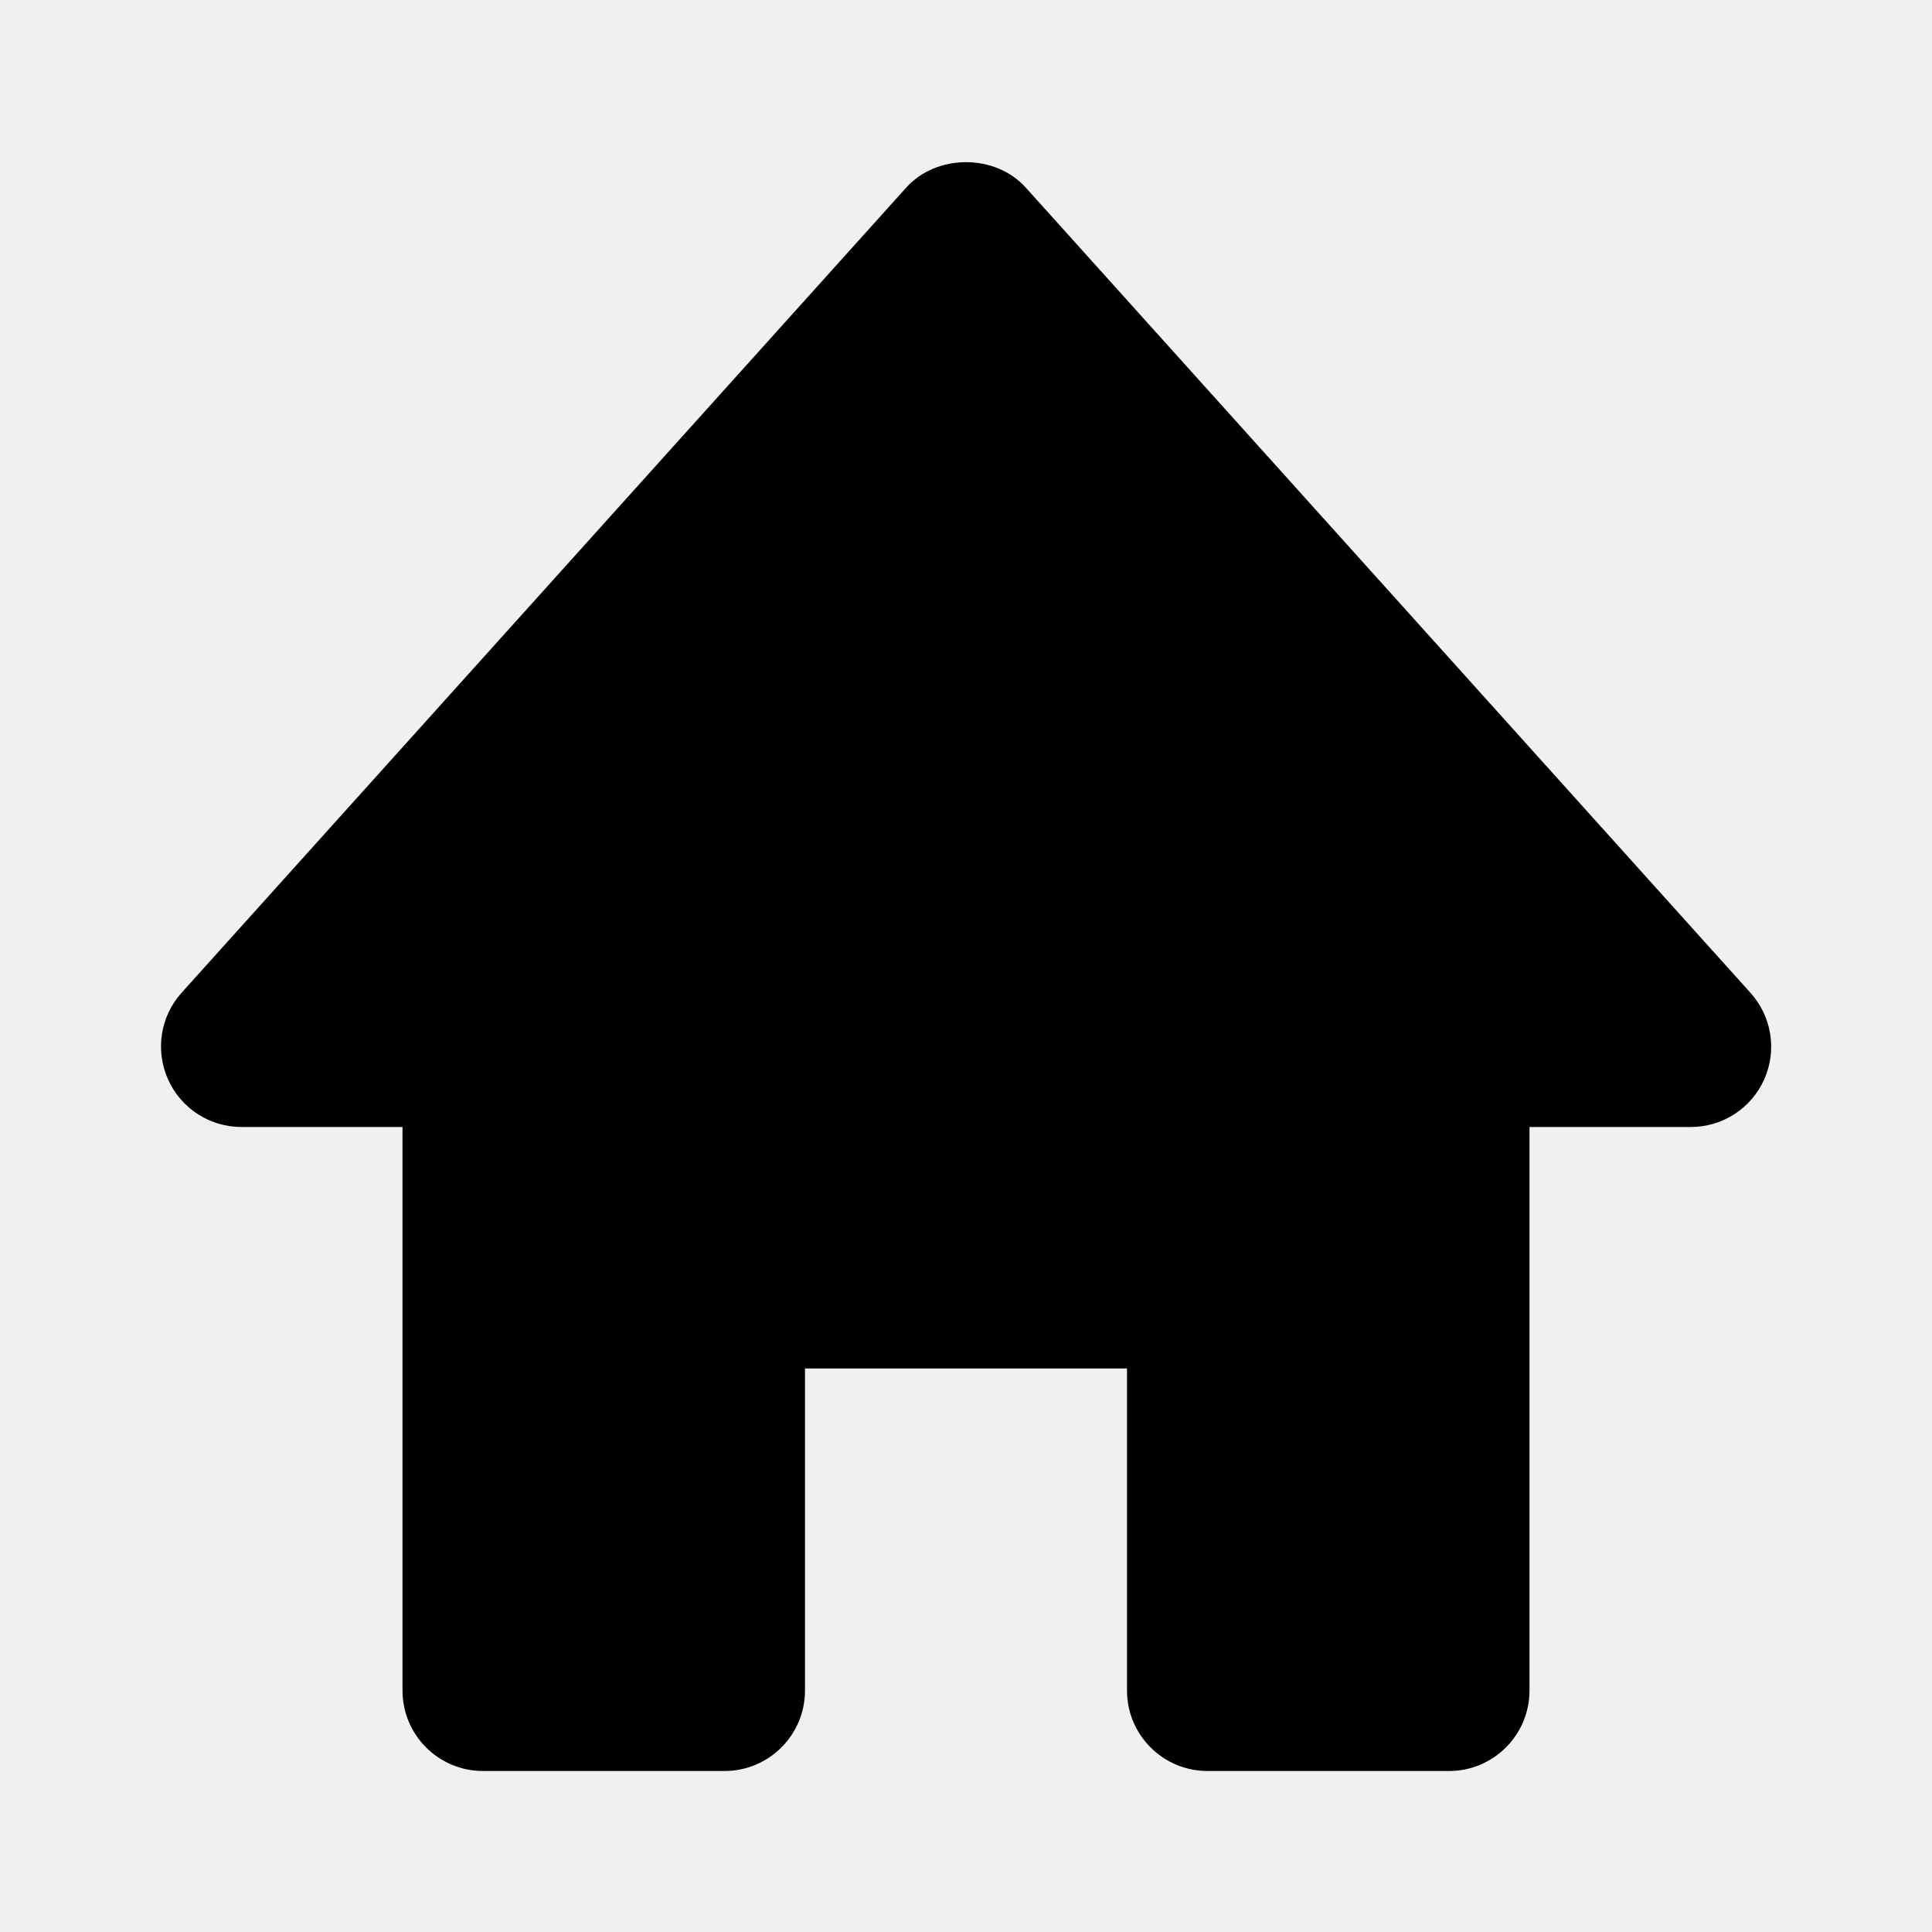
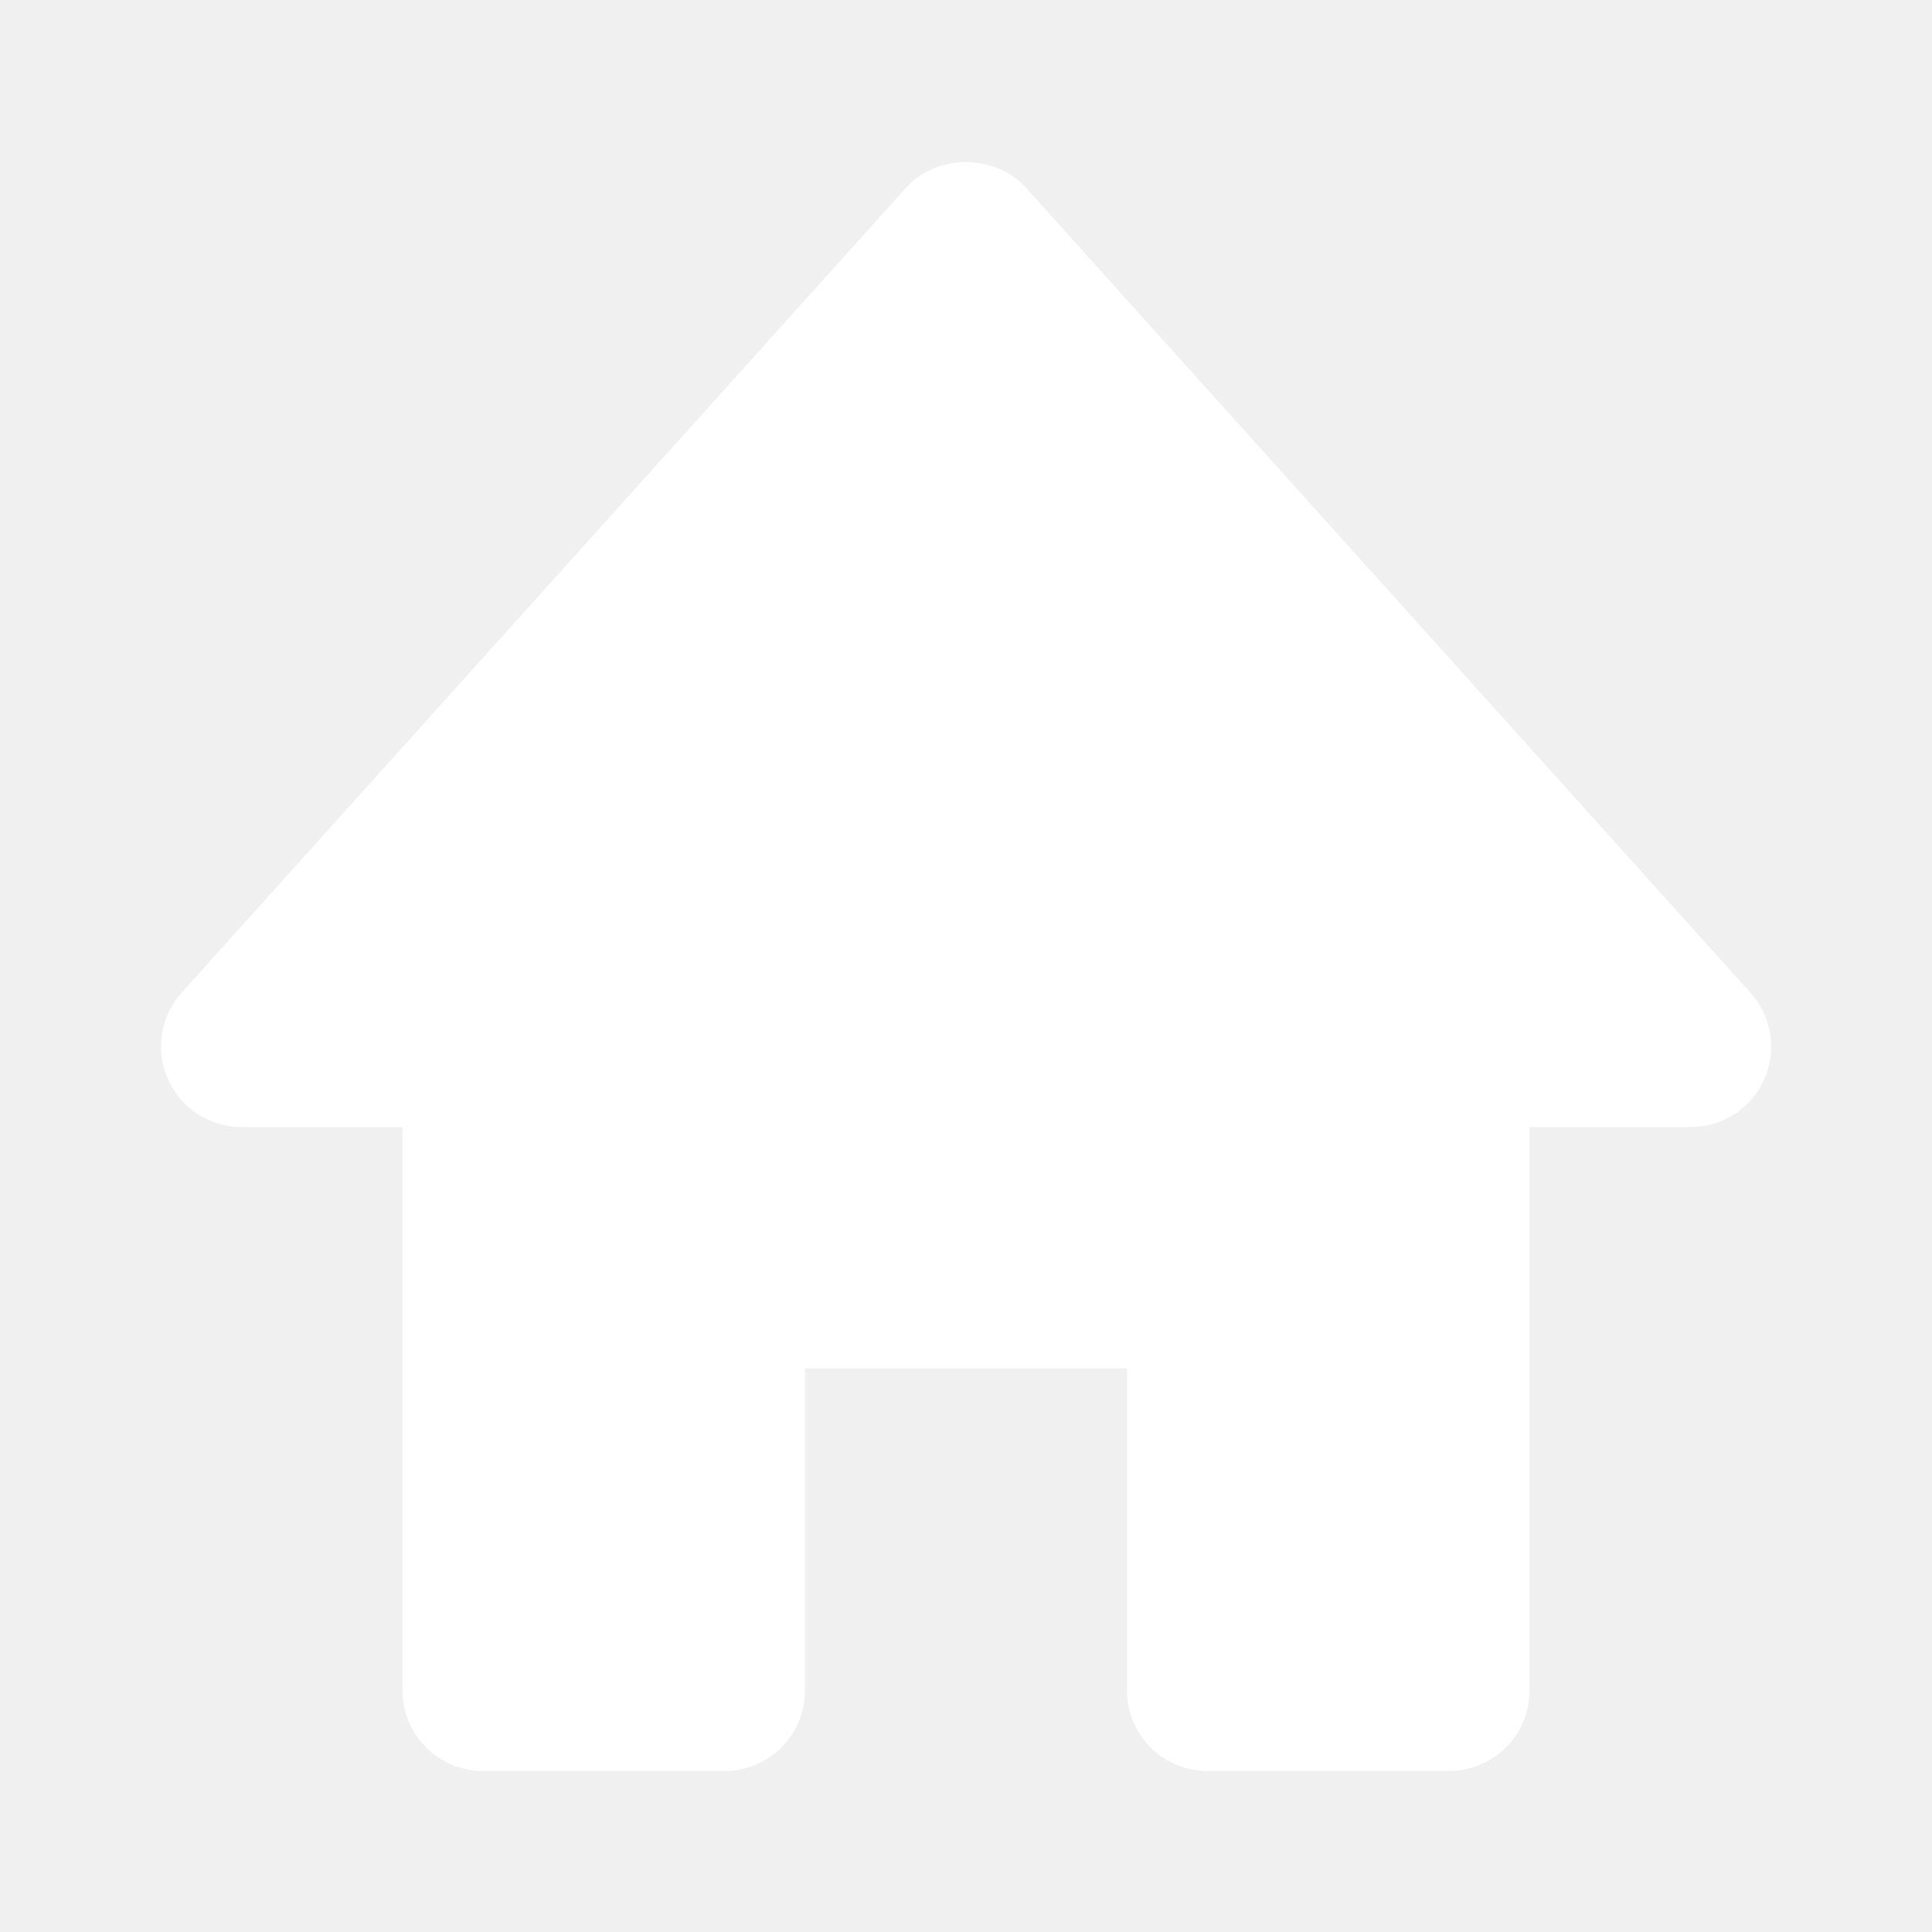
- <svg xmlns="http://www.w3.org/2000/svg" width="24" height="24" viewBox="0 0 24 24">
+ <svg xmlns="http://www.w3.org/2000/svg" fill="#fff" width="24" height="24" viewBox="0 0 24 24">
  <path d="m21.743 12.331-9-10c-.379-.422-1.107-.422-1.486 0l-9 10a.998.998 0 0 0-.17 1.076c.16.361.518.593.913.593h2v7a1 1 0 0 0 1 1h3a1 1 0 0 0 1-1v-4h4v4a1 1 0 0 0 1 1h3a1 1 0 0 0 1-1v-7h2a.998.998 0 0 0 .743-1.669z" />
</svg>
